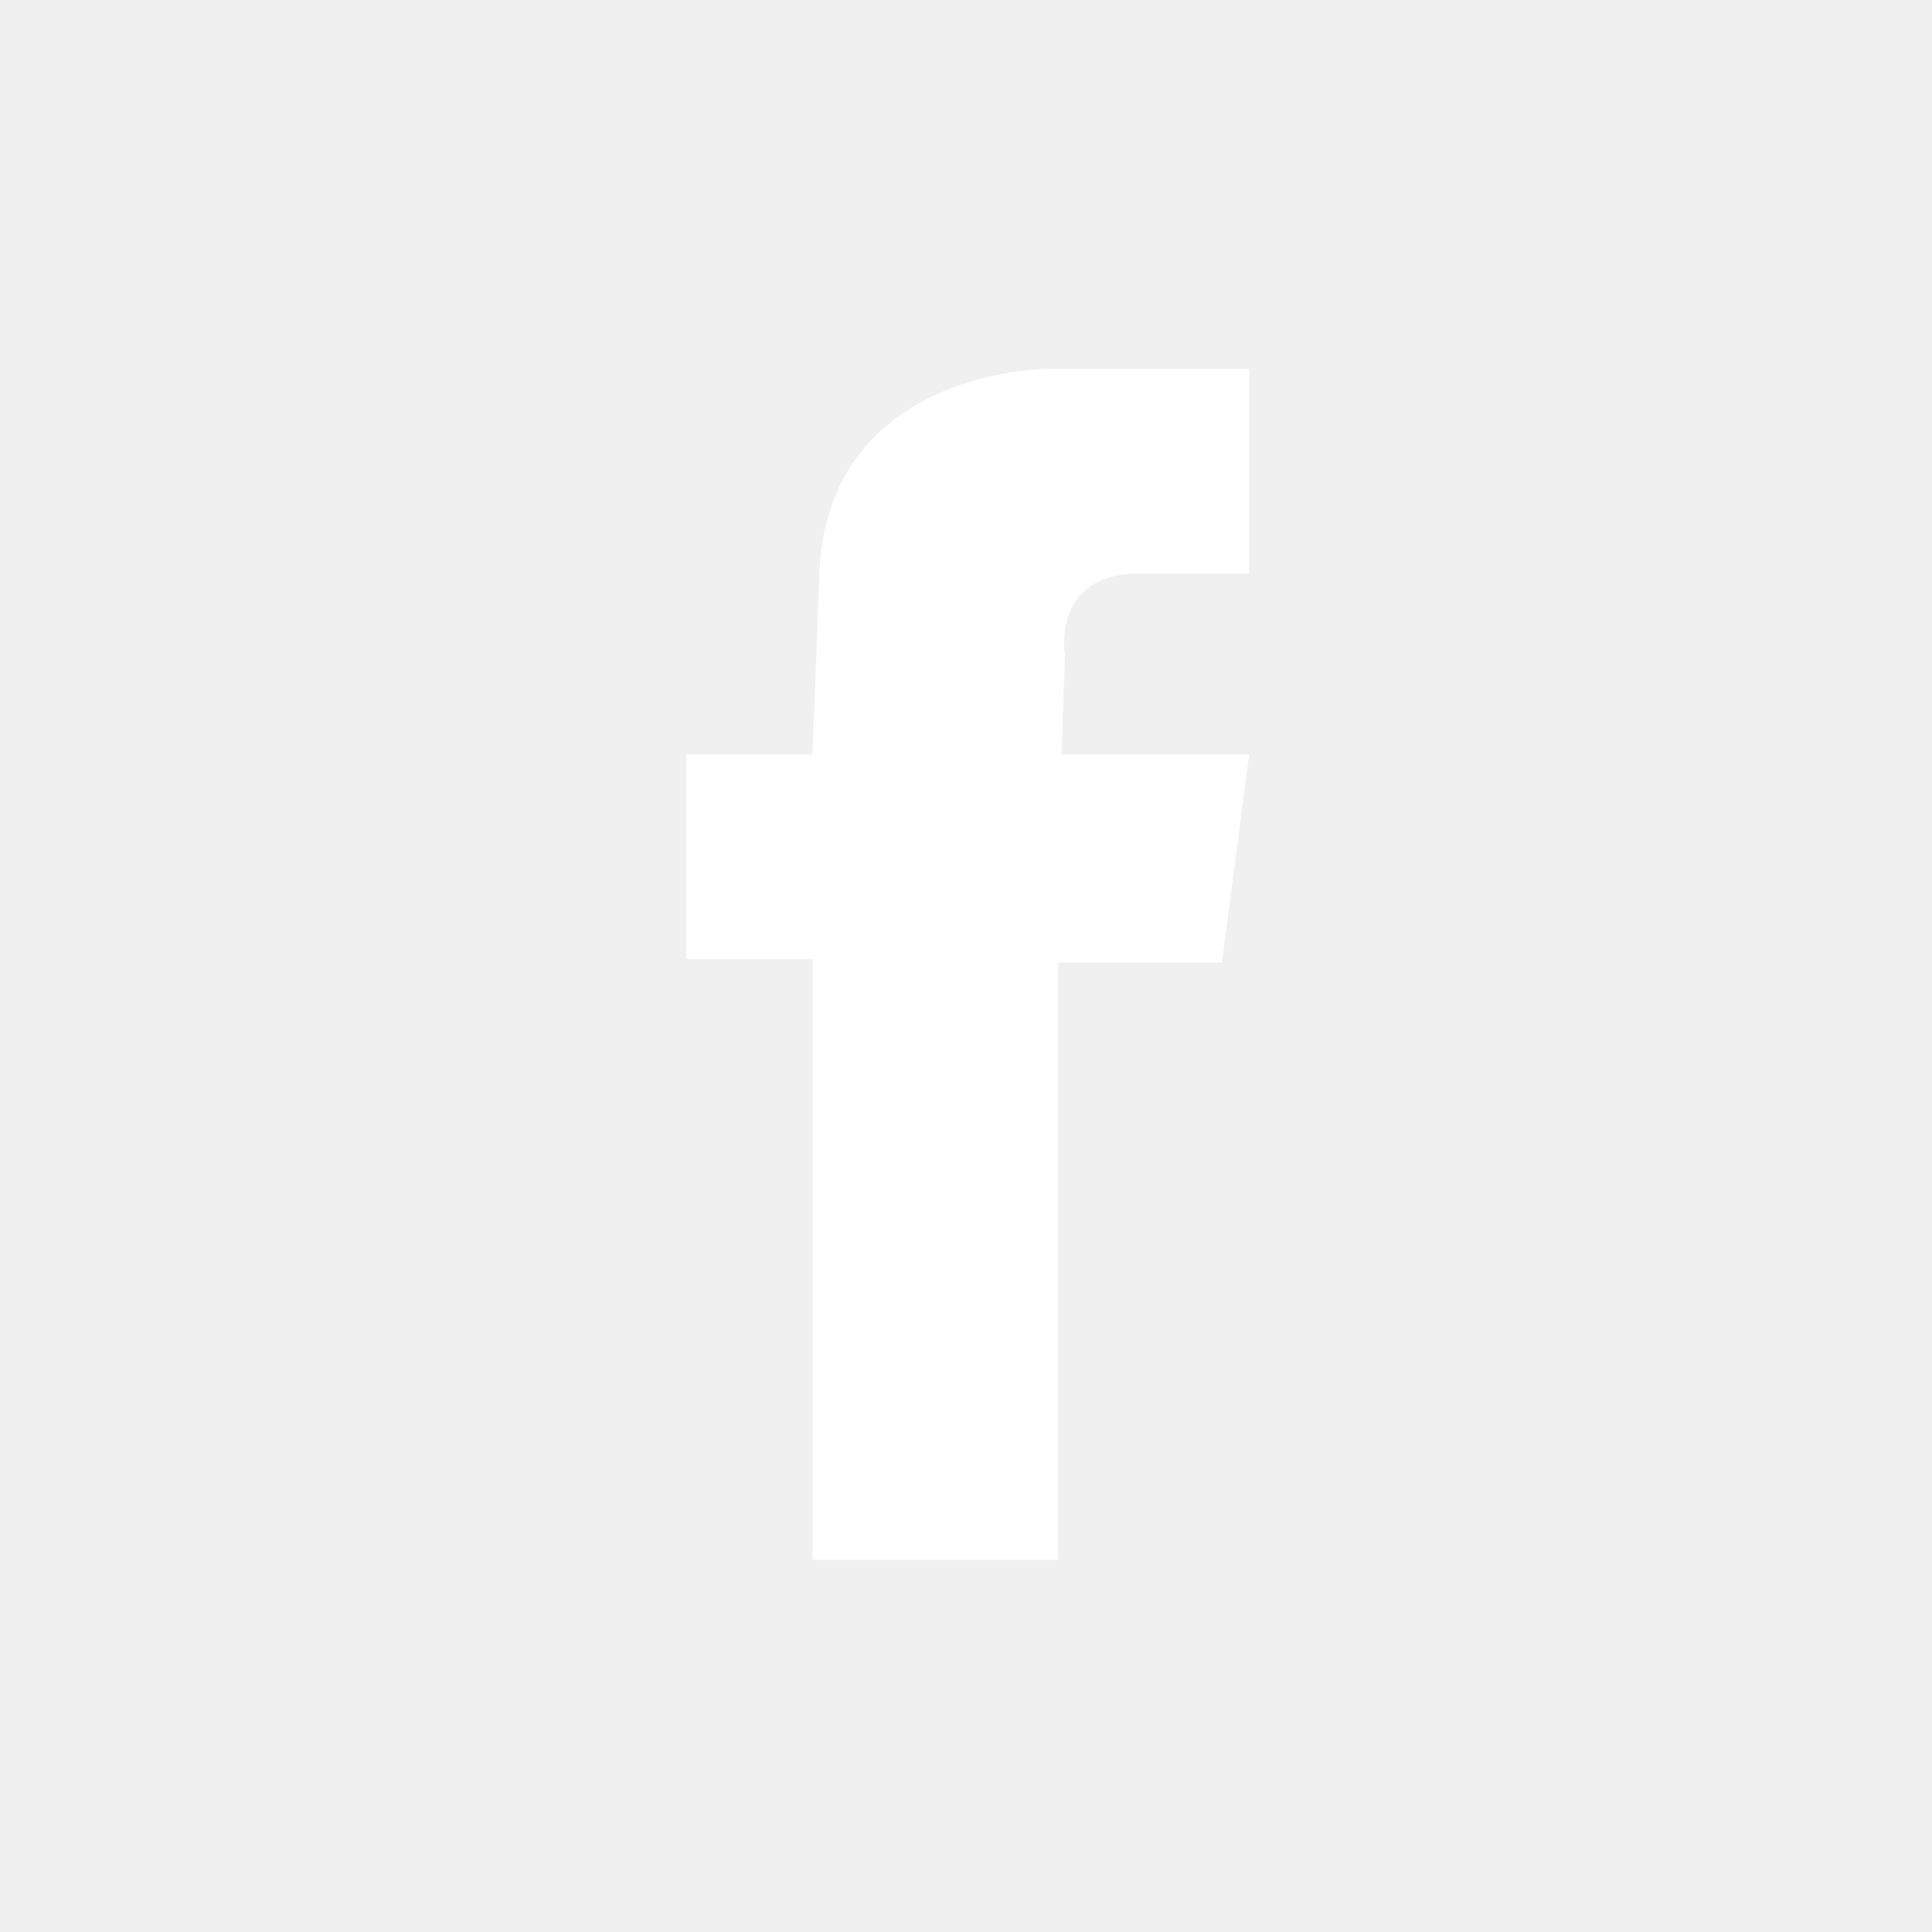
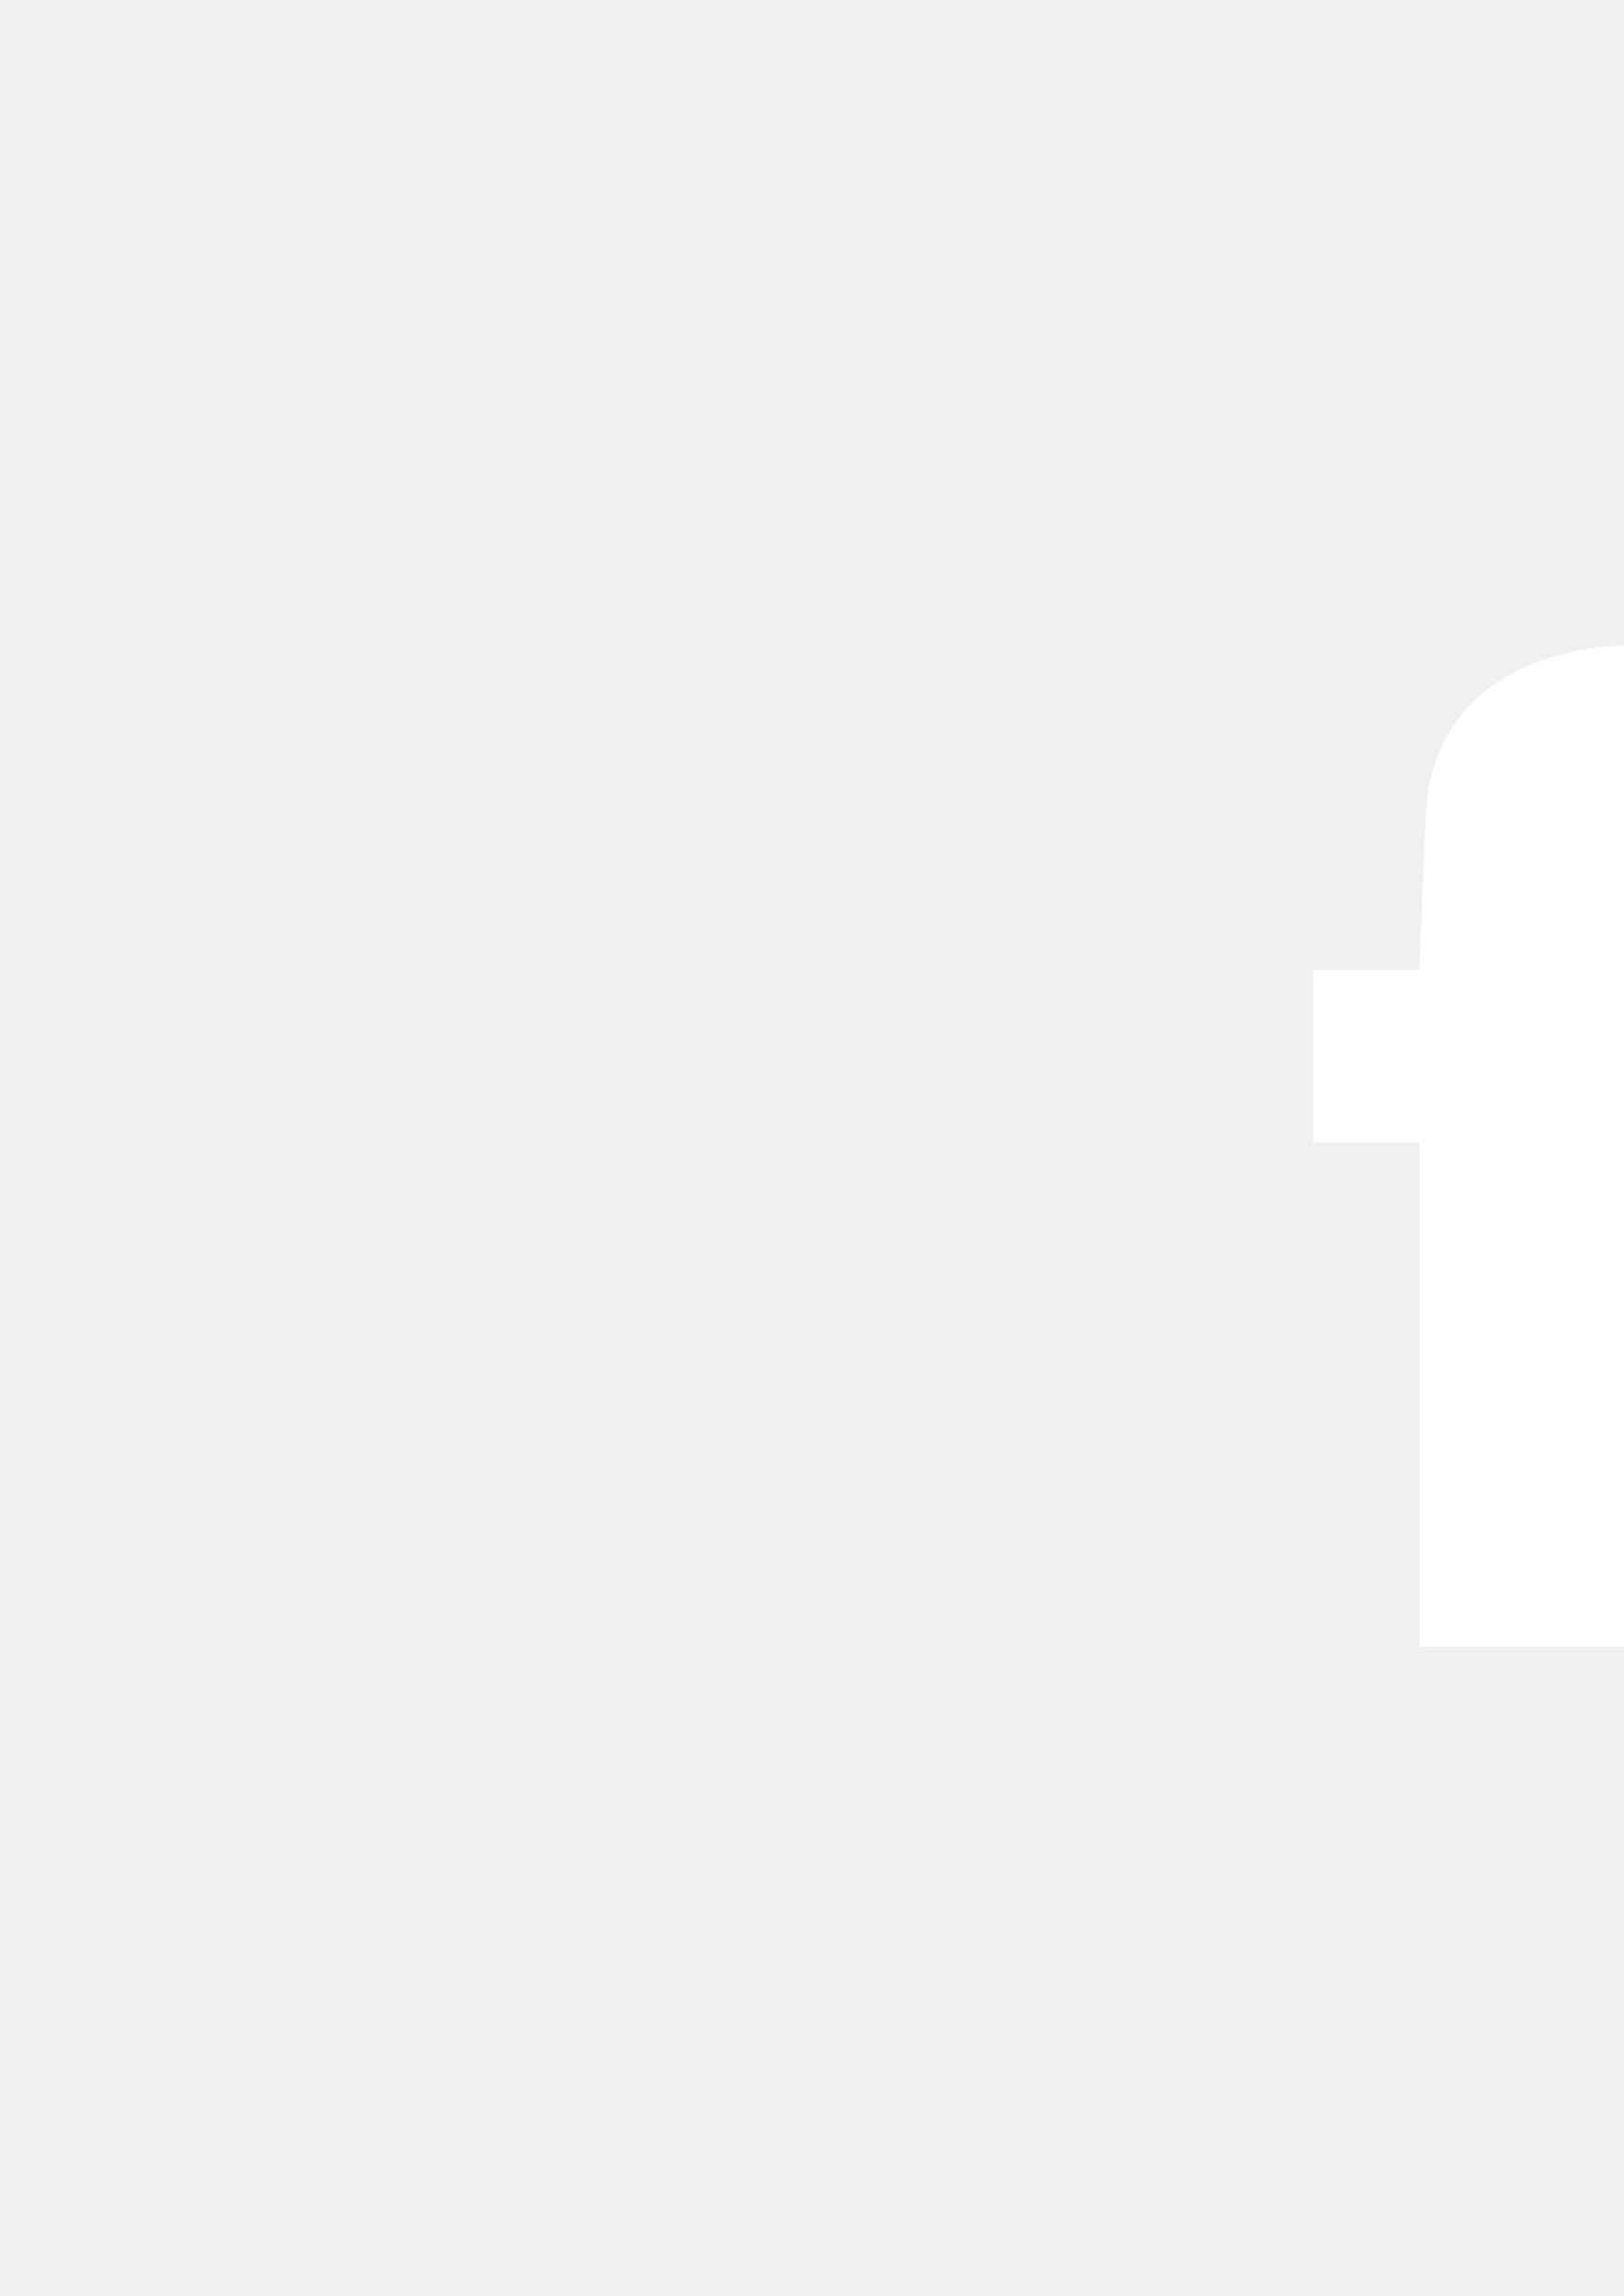
- <svg xmlns="http://www.w3.org/2000/svg" version="1.1" id="Layer_1" x="0px" y="0px" viewBox="270 0 900 900" enable-background="new 270 0 900 900" xml:space="preserve">
-   <rect x="322.6" y="52.6" fill="#FFFFFF" fill-opacity="0" width="794.8" height="794.8" />
-   <path fill="#FFFFFF" d="M648.5,351.4h-58.8v95.4h58.8v279.8h114.4V448.4h76.3l12.7-97h-87.4l1.6-46.1c0,0-6.4-35,30.2-38.1h55.6  v-95.4h-93.8c0,0-104.9,0-106.5,98.6L648.5,351.4z" />
-   <path display="none" fill="#FFFFFF" d="M1035,253.8c-23.4,10.8-48.6,18-73.8,19.8c27-16.2,46.8-41.4,57.6-72  c-25.2,14.4-52.2,25.2-82.8,30.6c-23.4-25.2-57.6-41.4-93.6-41.4c-72,0-129.6,57.6-129.6,129.6c0,10.8,1.8,19.8,3.6,28.8  c-108-5.4-203.4-57.6-266.4-135c-10.8,19.8-18,41.4-18,64.8c0,45,23.4,84.6,57.6,108c-21.6,0-41.4-7.2-59.4-16.2v1.8  c0,63,45,115.2,104.4,126c-10.8,3.6-21.6,5.4-34.2,5.4c-9,0-16.2,0-25.2-1.8c16.2,52.2,64.8,88.2,120.6,90  C550.8,626.4,495,648,435.6,648c-10.8,0-21.6,0-30.6-1.8c57.6,36,126,57.6,198,57.6c237.6,0,367.2-196.2,367.2-367.2  c0-5.4,0-10.8,0-16.2C995.4,304.2,1017,280.8,1035,253.8z" />
+ <svg xmlns="http://www.w3.org/2000/svg" version="1.1" id="Layer_1" x="0px" y="0px" viewBox="0 0 595.3 841.9" enable-background="new 0 0 595.3 841.9" xml:space="preserve">
+   <rect x="304.8" y="158.1" fill="#FFFFFF" fill-opacity="0" width="525.7" height="525.7" />
+   <path fill="#FFFFFF" d="M520.3,355.7h-38.9v63.1h38.9v185.1H596v-184h50.5l8.4-64.2h-57.8l1.1-30.5c0,0-4.2-23.1,20-25.2h36.8v-63.1  h-62c0,0-69.4,0-70.4,65.2L520.3,355.7z" />
+   <path display="none" fill="#FFFFFF" d="M776,291.2c-15.5,7.1-32.1,11.9-48.8,13.1c17.9-10.7,31-27.4,38.1-47.6  c-16.7,9.5-34.5,16.7-54.8,20.2c-15.5-16.7-38.1-27.4-61.9-27.4c-47.6,0-85.7,38.1-85.7,85.7c0,7.1,1.2,13.1,2.4,19  c-71.4-3.6-134.5-38.1-176.2-89.3c-7.1,13.1-11.9,27.4-11.9,42.9c0,29.8,15.5,56,38.1,71.4c-14.3,0-27.4-4.8-39.3-10.7v1.2  c0,41.7,29.8,76.2,69.1,83.3c-7.1,2.4-14.3,3.6-22.6,3.6c-6,0-10.7,0-16.7-1.2c10.7,34.5,42.9,58.3,79.8,59.5  c-29.8,22.6-66.7,36.9-106,36.9c-7.1,0-14.3,0-20.2-1.2c38.1,23.8,83.3,38.1,131,38.1c157.2,0,242.9-129.8,242.9-242.9  c0-3.6,0-7.1,0-10.7C749.8,324.5,764.1,309,776,291.2z" />
  <g display="none">
    <g display="inline">
      <g>
-         <path fill="#FFFFFF" d="M417.6,345.6h129.6v417.6H417.6V345.6z M482.4,136.8c41.4,0,75.6,34.2,75.6,75.6S523.8,288,482.4,288     s-75.6-34.2-75.6-75.6C406.8,171,441,136.8,482.4,136.8" />
-         <path fill="#FFFFFF" d="M628.2,345.6h124.2v57.6h1.8c18-32.4,59.4-66.6,122.4-66.6c131.4,0,154.8,86.4,154.8,199.8V765H901.8     V559.8c0-48.6-1.8-111.6-68.4-111.6c-68.4,0-77.4,52.2-77.4,108v207H626.4V345.6H628.2z" />
+         <path fill="#FFFFFF" d="M367.6,351.9h85.7v276.2h-85.7V351.9z M410.5,213.8c27.4,0,50,22.6,50,50s-22.6,50-50,50s-50-22.6-50-50     S383.1,213.8,410.5,213.8" />
+         <path fill="#FFFFFF" d="M506.9,351.9h82.1V390h1.2c11.9-21.4,39.3-44.1,81-44.1c86.9,0,102.4,57.1,102.4,132.2v151.2h-85.7V493.6     c0-32.1-1.2-73.8-45.2-73.8c-45.2,0-51.2,34.5-51.2,71.4v136.9h-85.7V351.9H506.9z" />
      </g>
    </g>
  </g>
</svg>
